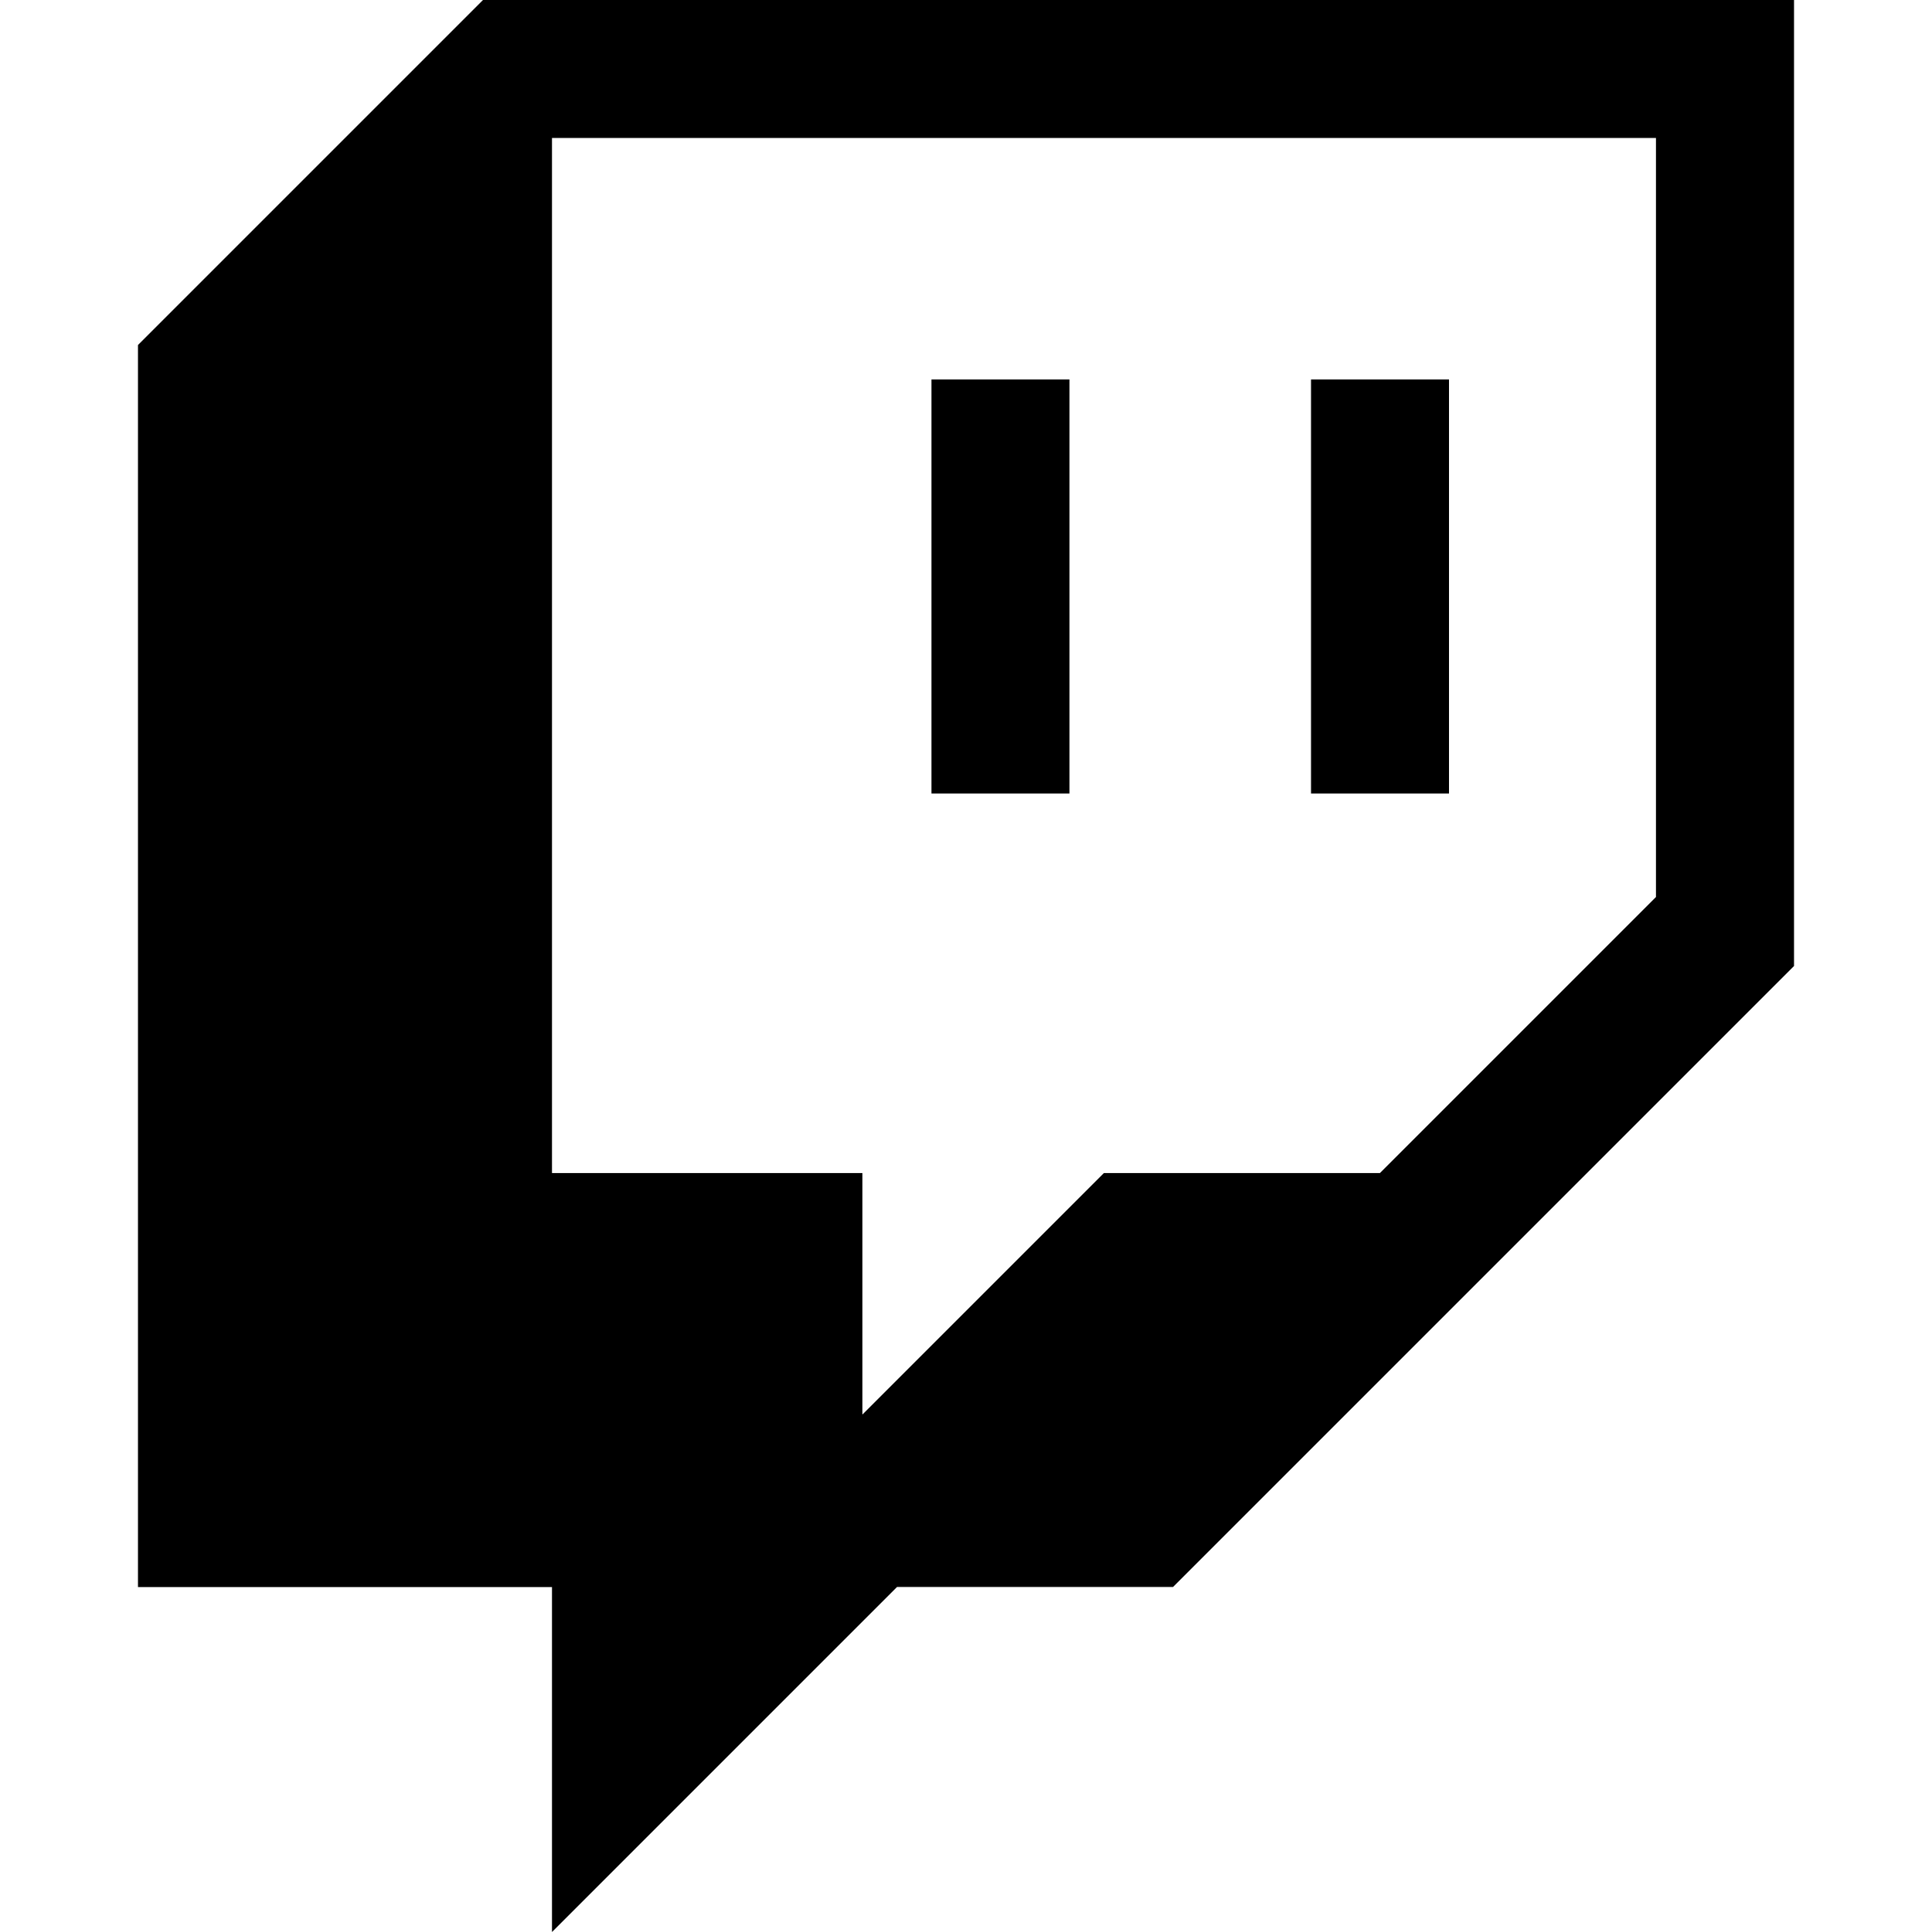
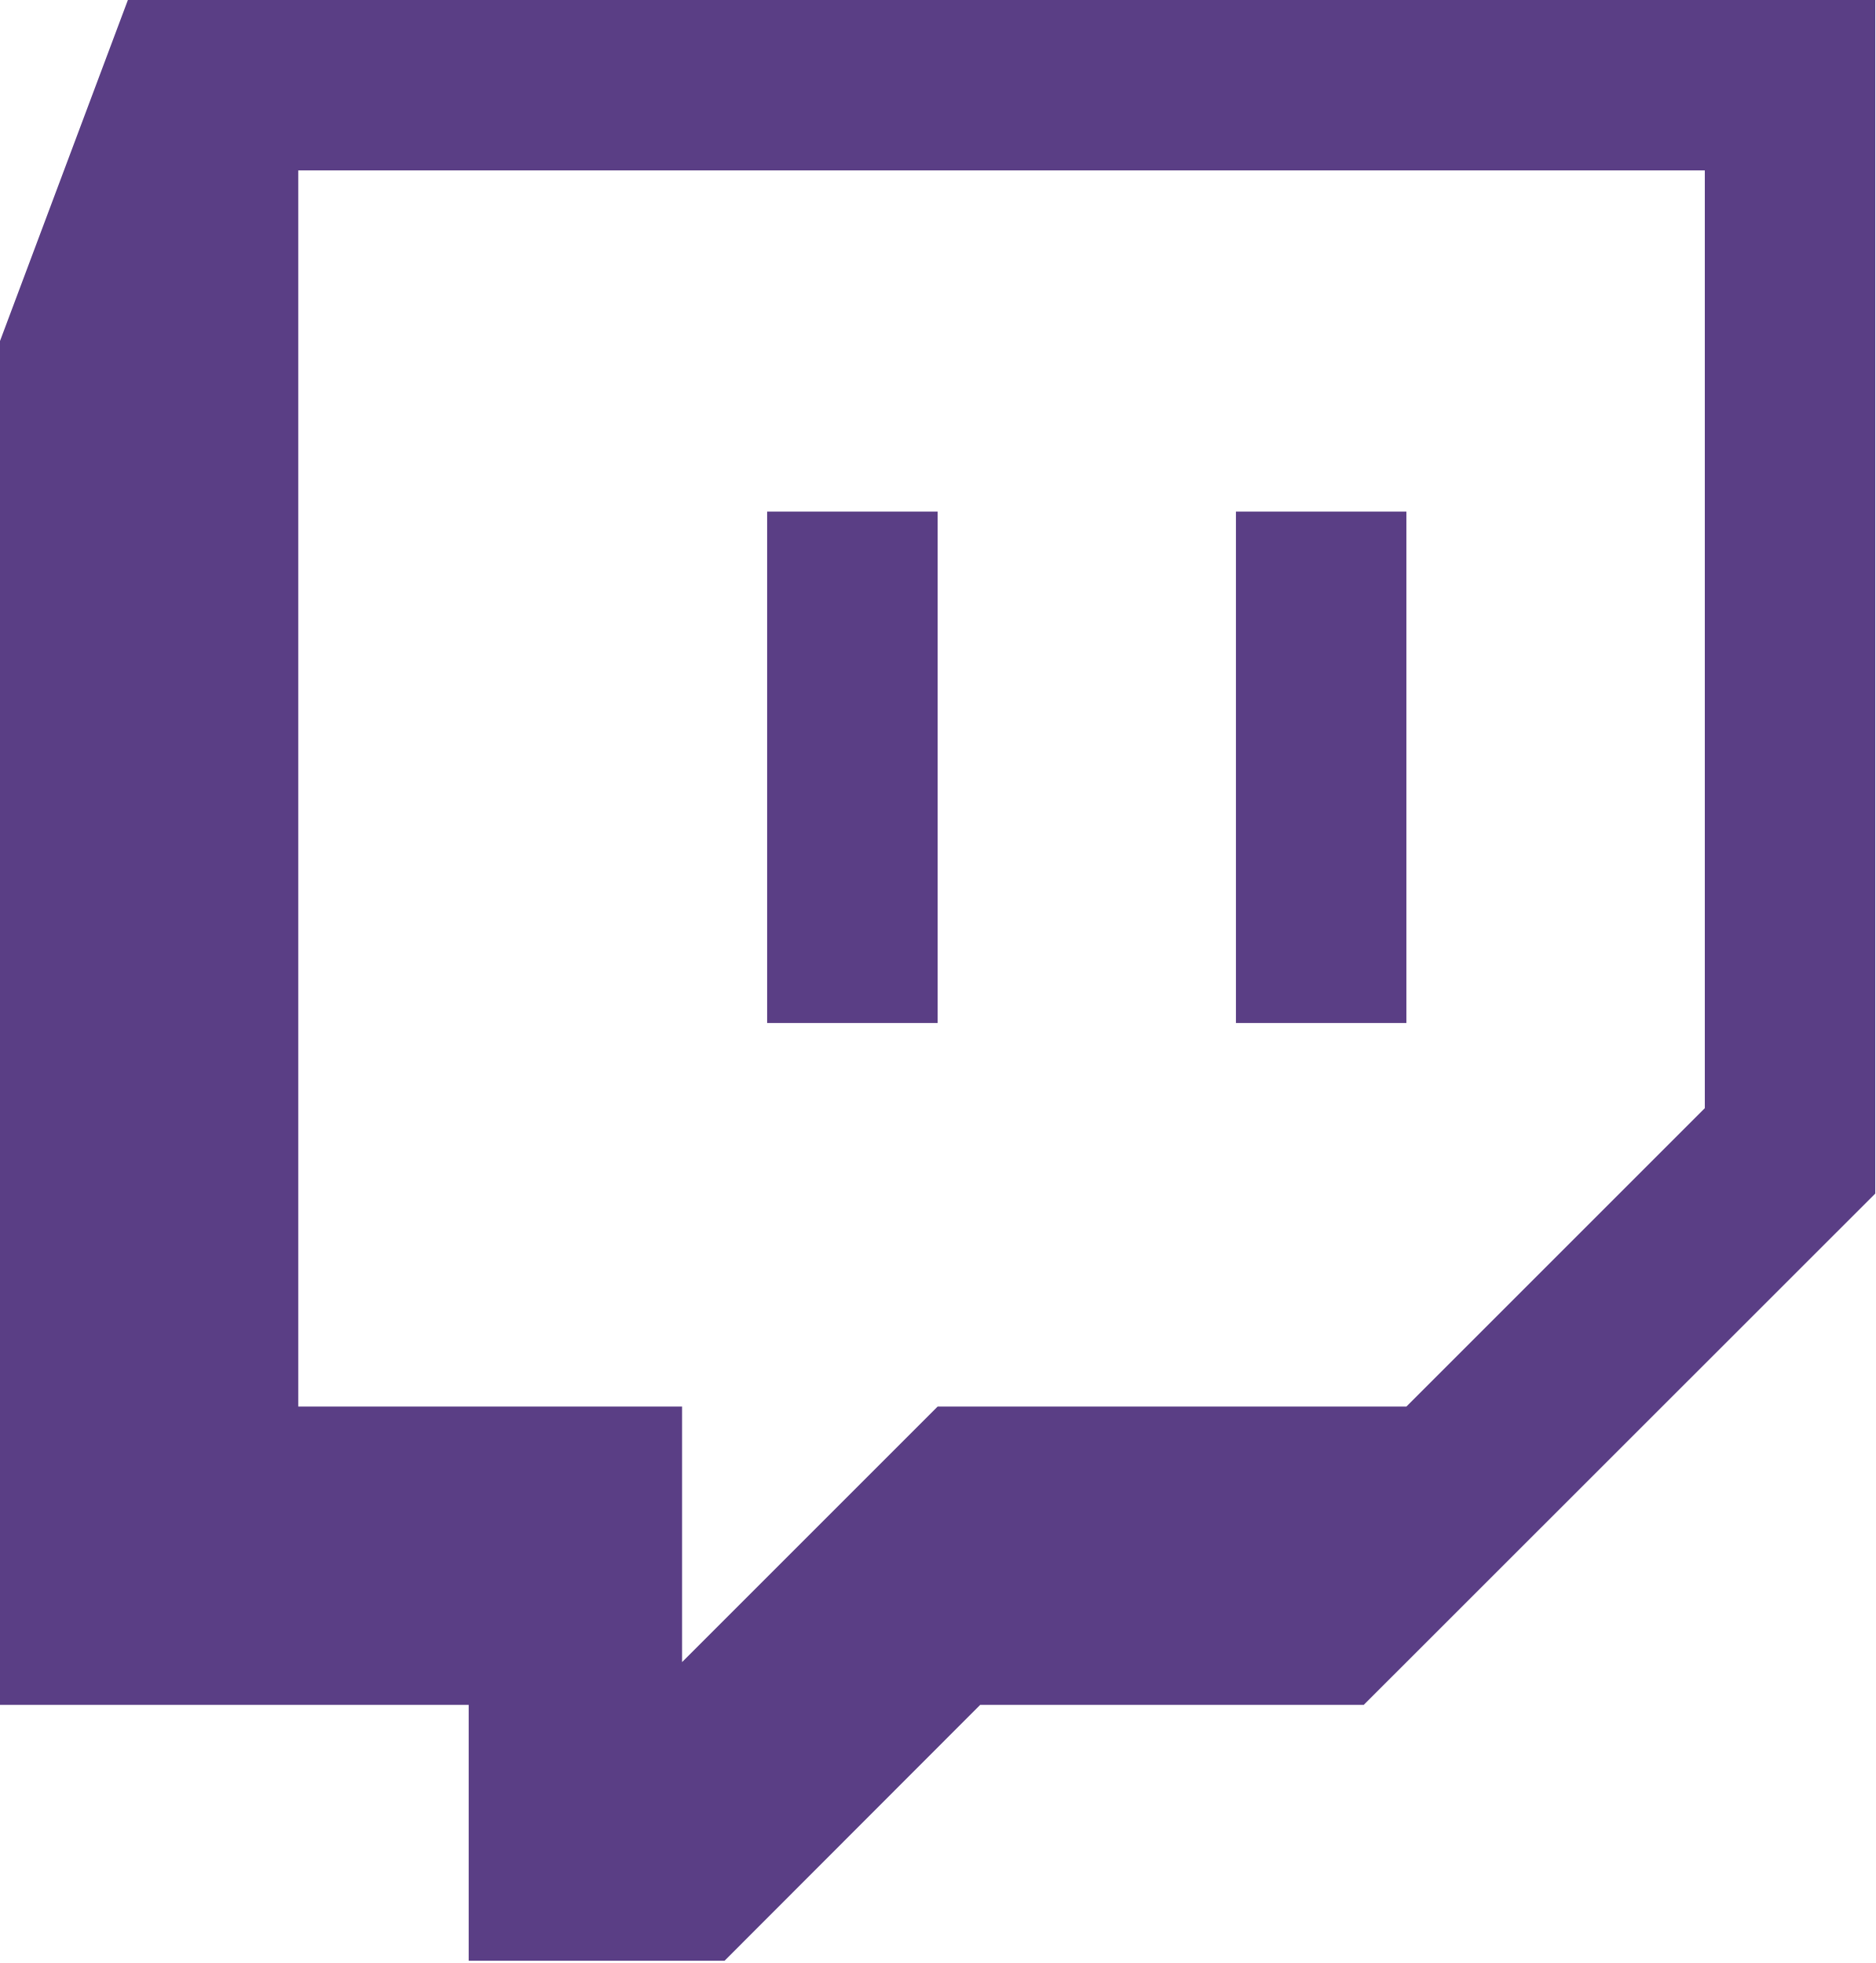
- <svg xmlns="http://www.w3.org/2000/svg" version="1.1" id="Capa_1" x="0px" y="0px" viewBox="0 0 24 24" style="enable-background:new 0 0 24 24;" xml:space="preserve" width="512" height="512">
+ <svg xmlns="http://www.w3.org/2000/svg" width="256px" height="268px" viewBox="0 0 256 268" version="1.1" preserveAspectRatio="xMidYMid">
  <g>
-     <g>
-       <g id="Layer_1-2">
-         <path d="M6,0L1.714,4.286v15.429h5.143V24l4.286-4.286h3.429L22.286,12V0H6z M20.571,11.143l-3.429,3.429h-3.429l-3,3v-3H6.857     V1.714h13.714V11.143z" />
-         <rect x="16.286" y="4.714" width="1.714" height="5.143" />
-         <rect x="11.571" y="4.714" width="1.714" height="5.143" />
-       </g>
-     </g>
+     <path d="M17.458,0 L0,46.556 L0,232.757 L63.983,232.757 L63.983,267.691 L98.914,267.691 L133.812,232.757 L186.172,232.757 L256,162.954 L256,0 L17.458,0 Z M40.717,23.263 L232.731,23.263 L232.731,151.292 L191.992,192.033 L128,192.033 L93.113,226.919 L93.113,192.033 L40.717,192.033 L40.717,23.263 Z M104.725,139.668 L128,139.668 L128,69.844 L104.725,69.844 L104.725,139.668 Z M168.722,139.668 L191.992,139.668 L191.992,69.844 L168.722,69.844 L168.722,139.668 Z" fill="#5A3E85" />
  </g>
</svg>
